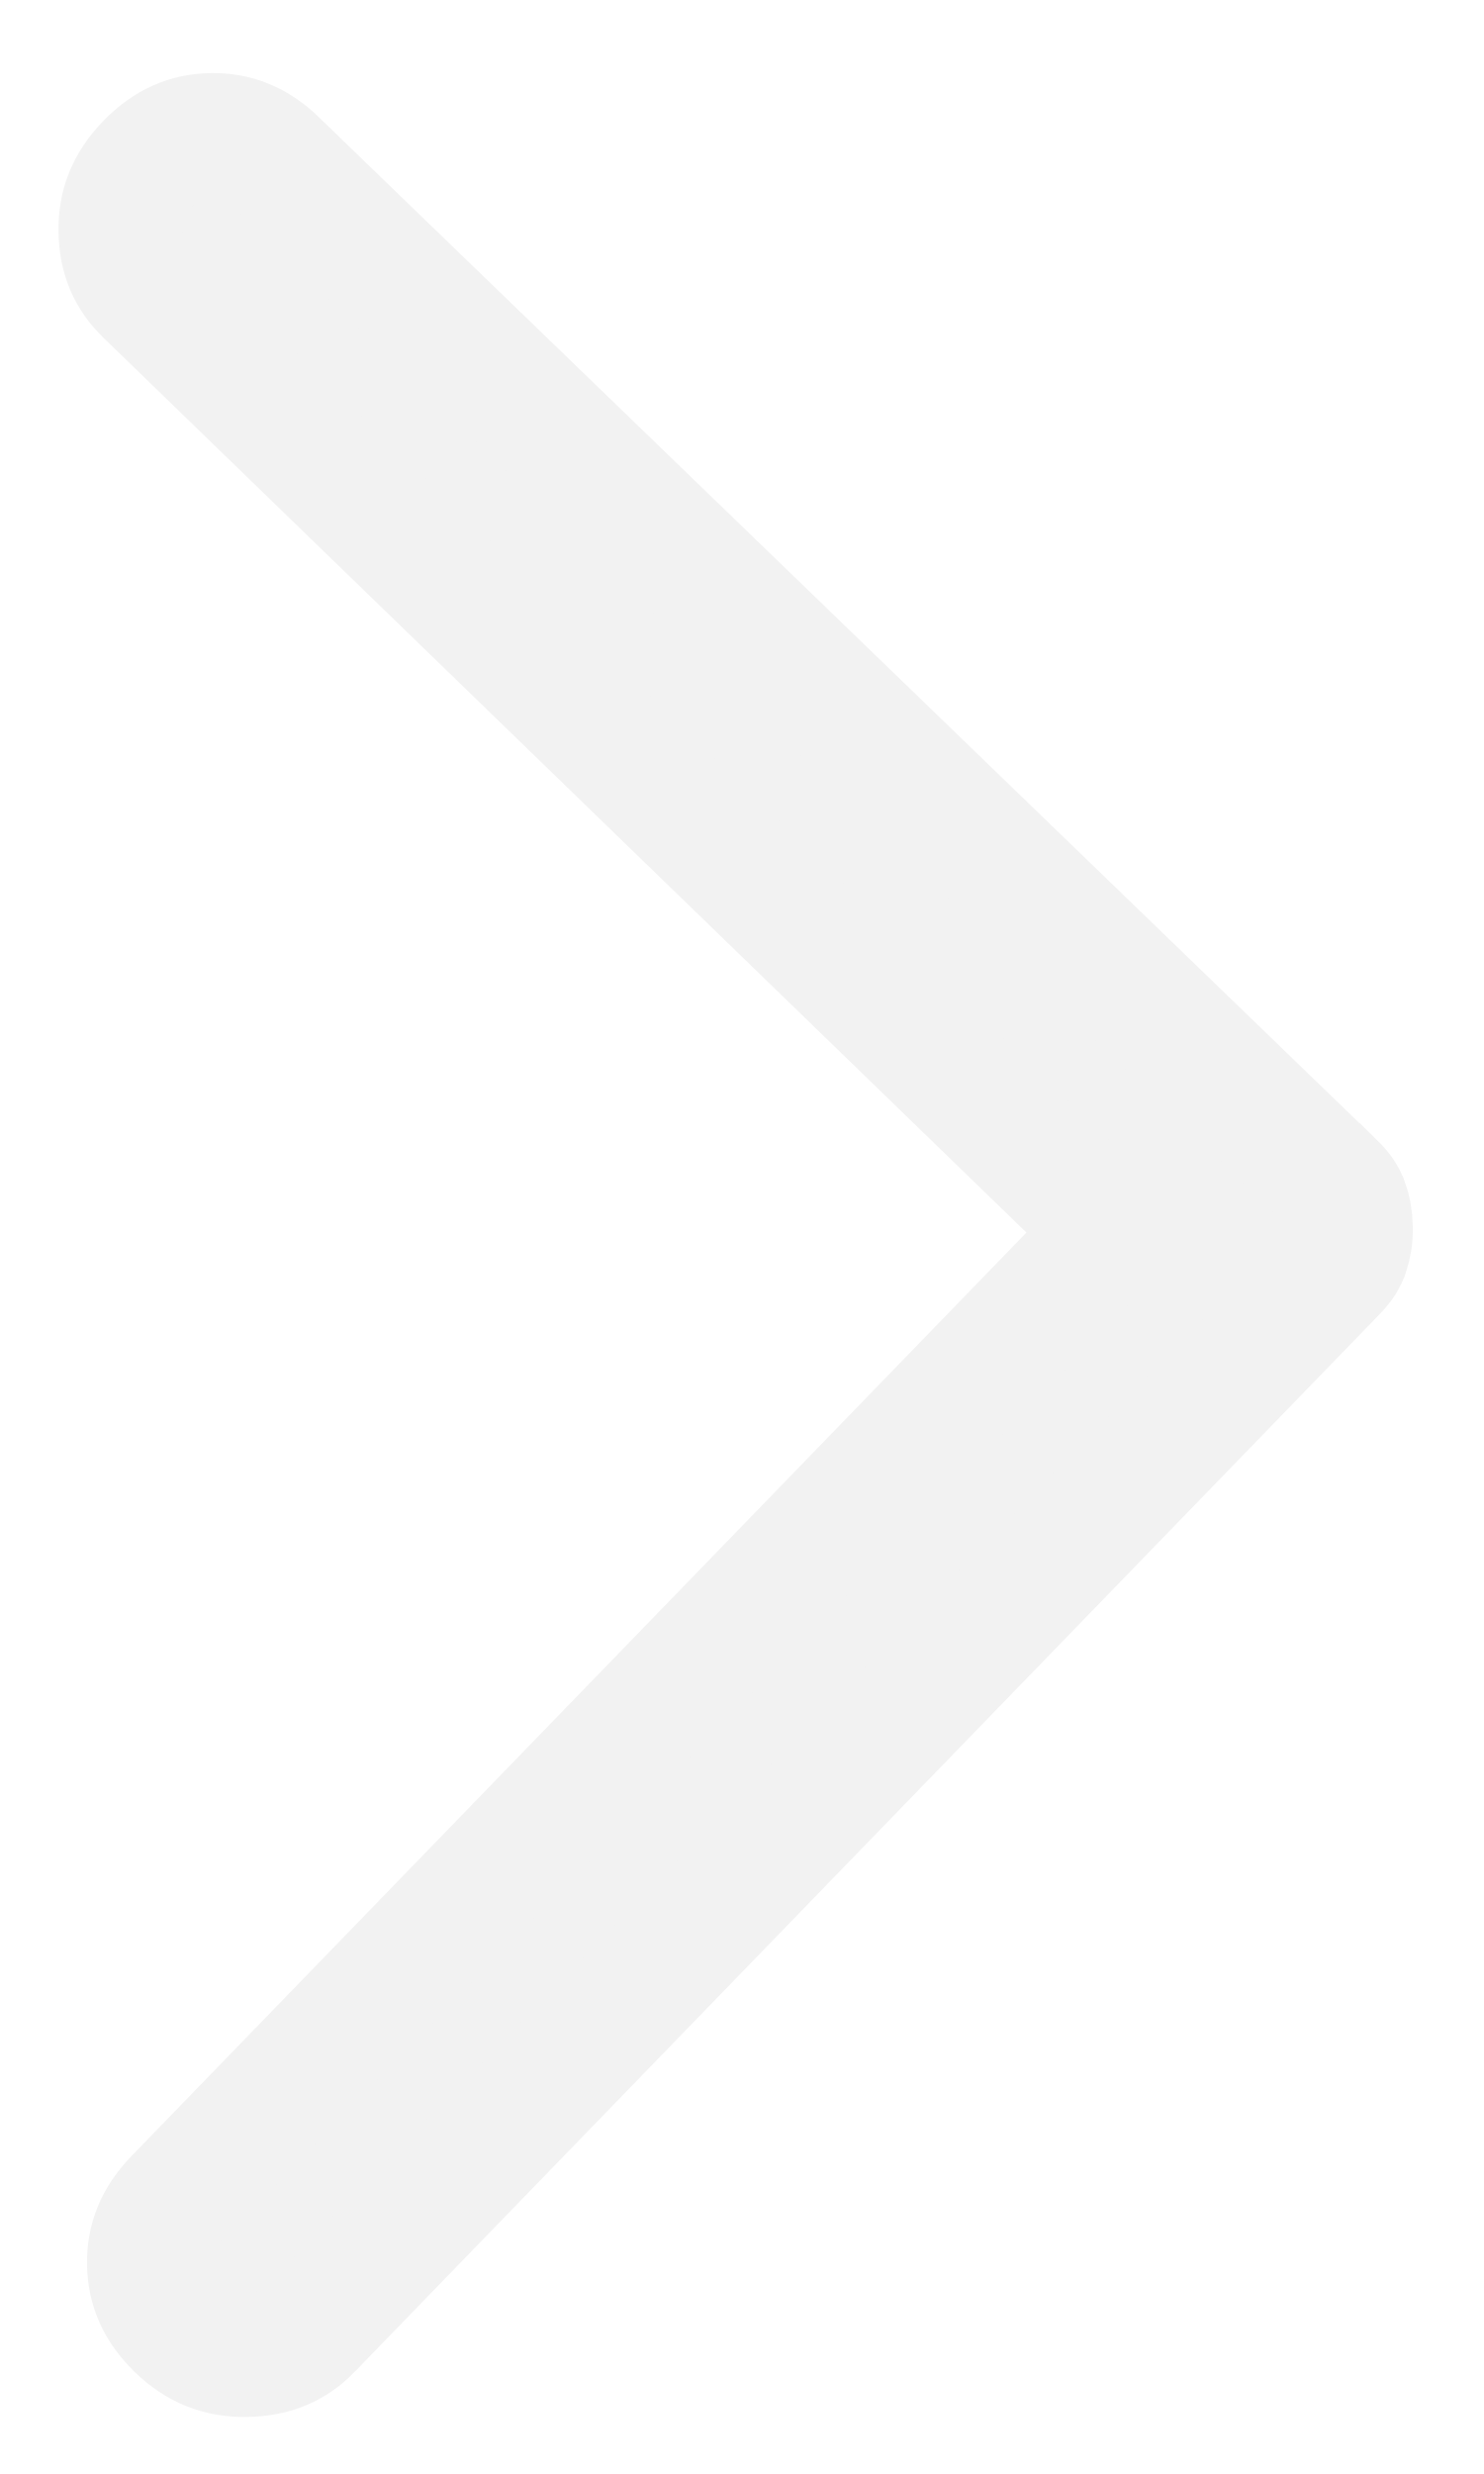
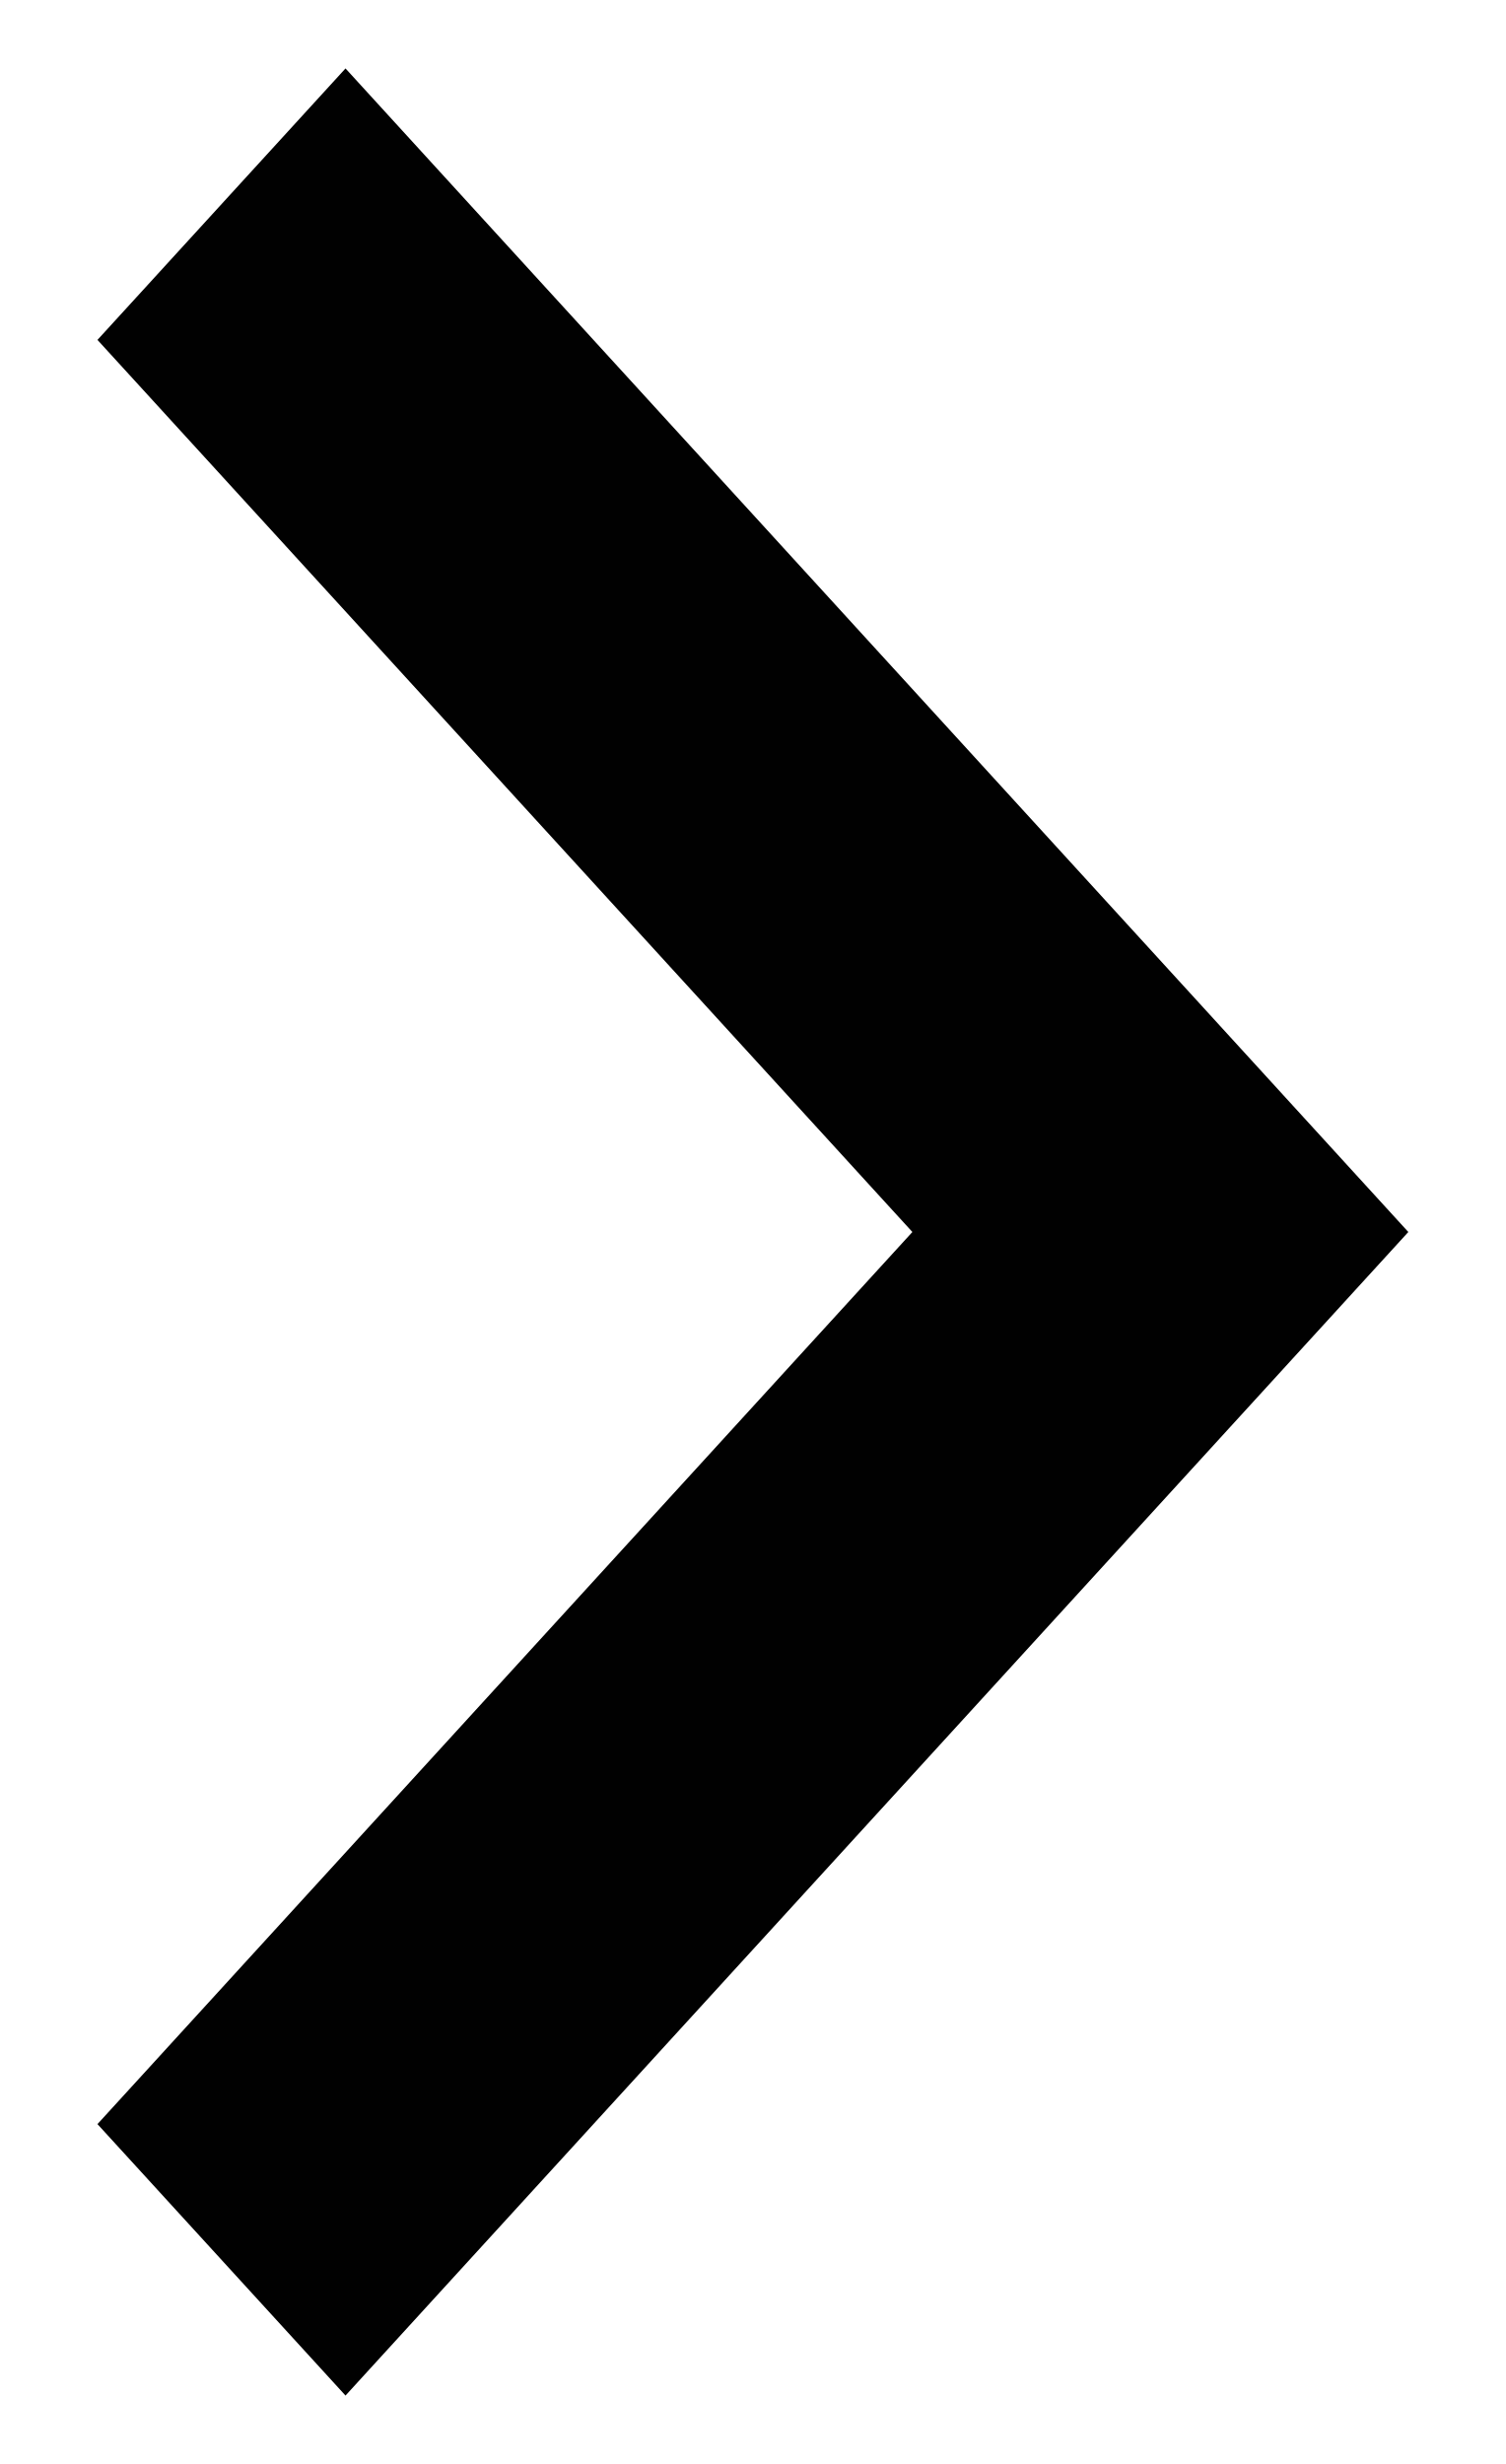
- <svg xmlns="http://www.w3.org/2000/svg" width="12" height="20" viewBox="0 0 12 20" fill="none">
-   <path d="M2.236 1.311L2.236 1.312L10.79 9.579C10.79 9.579 10.791 9.579 10.791 9.579C10.846 9.633 10.873 9.679 10.887 9.716L10.888 9.718C10.91 9.777 10.923 9.844 10.924 9.924C10.926 10.004 10.914 10.071 10.894 10.13L10.893 10.132C10.881 10.169 10.855 10.216 10.801 10.272L2.508 18.827C2.377 18.962 2.216 19.035 1.99 19.039C1.774 19.042 1.6 18.973 1.44 18.819C1.275 18.659 1.207 18.493 1.204 18.301C1.201 18.109 1.264 17.941 1.424 17.776L8.659 10.312L9.007 9.953L8.648 9.605L1.184 2.371C1.046 2.237 0.976 2.079 0.973 1.865C0.97 1.661 1.036 1.49 1.193 1.327C1.353 1.162 1.519 1.094 1.711 1.091C1.903 1.088 2.071 1.151 2.236 1.311Z" fill="#F2F2F2" stroke="#F2F2F2" />
+ <svg xmlns="http://www.w3.org/2000/svg" width="11" height="18" viewBox="0 0 11 18" fill="none">
+   <path d="M2.524 17.5L0.712 15.517L6.665 9L0.712 2.483L2.524 0.5L10.288 9L2.524 17.5Z" fill="#010101" />
</svg>
